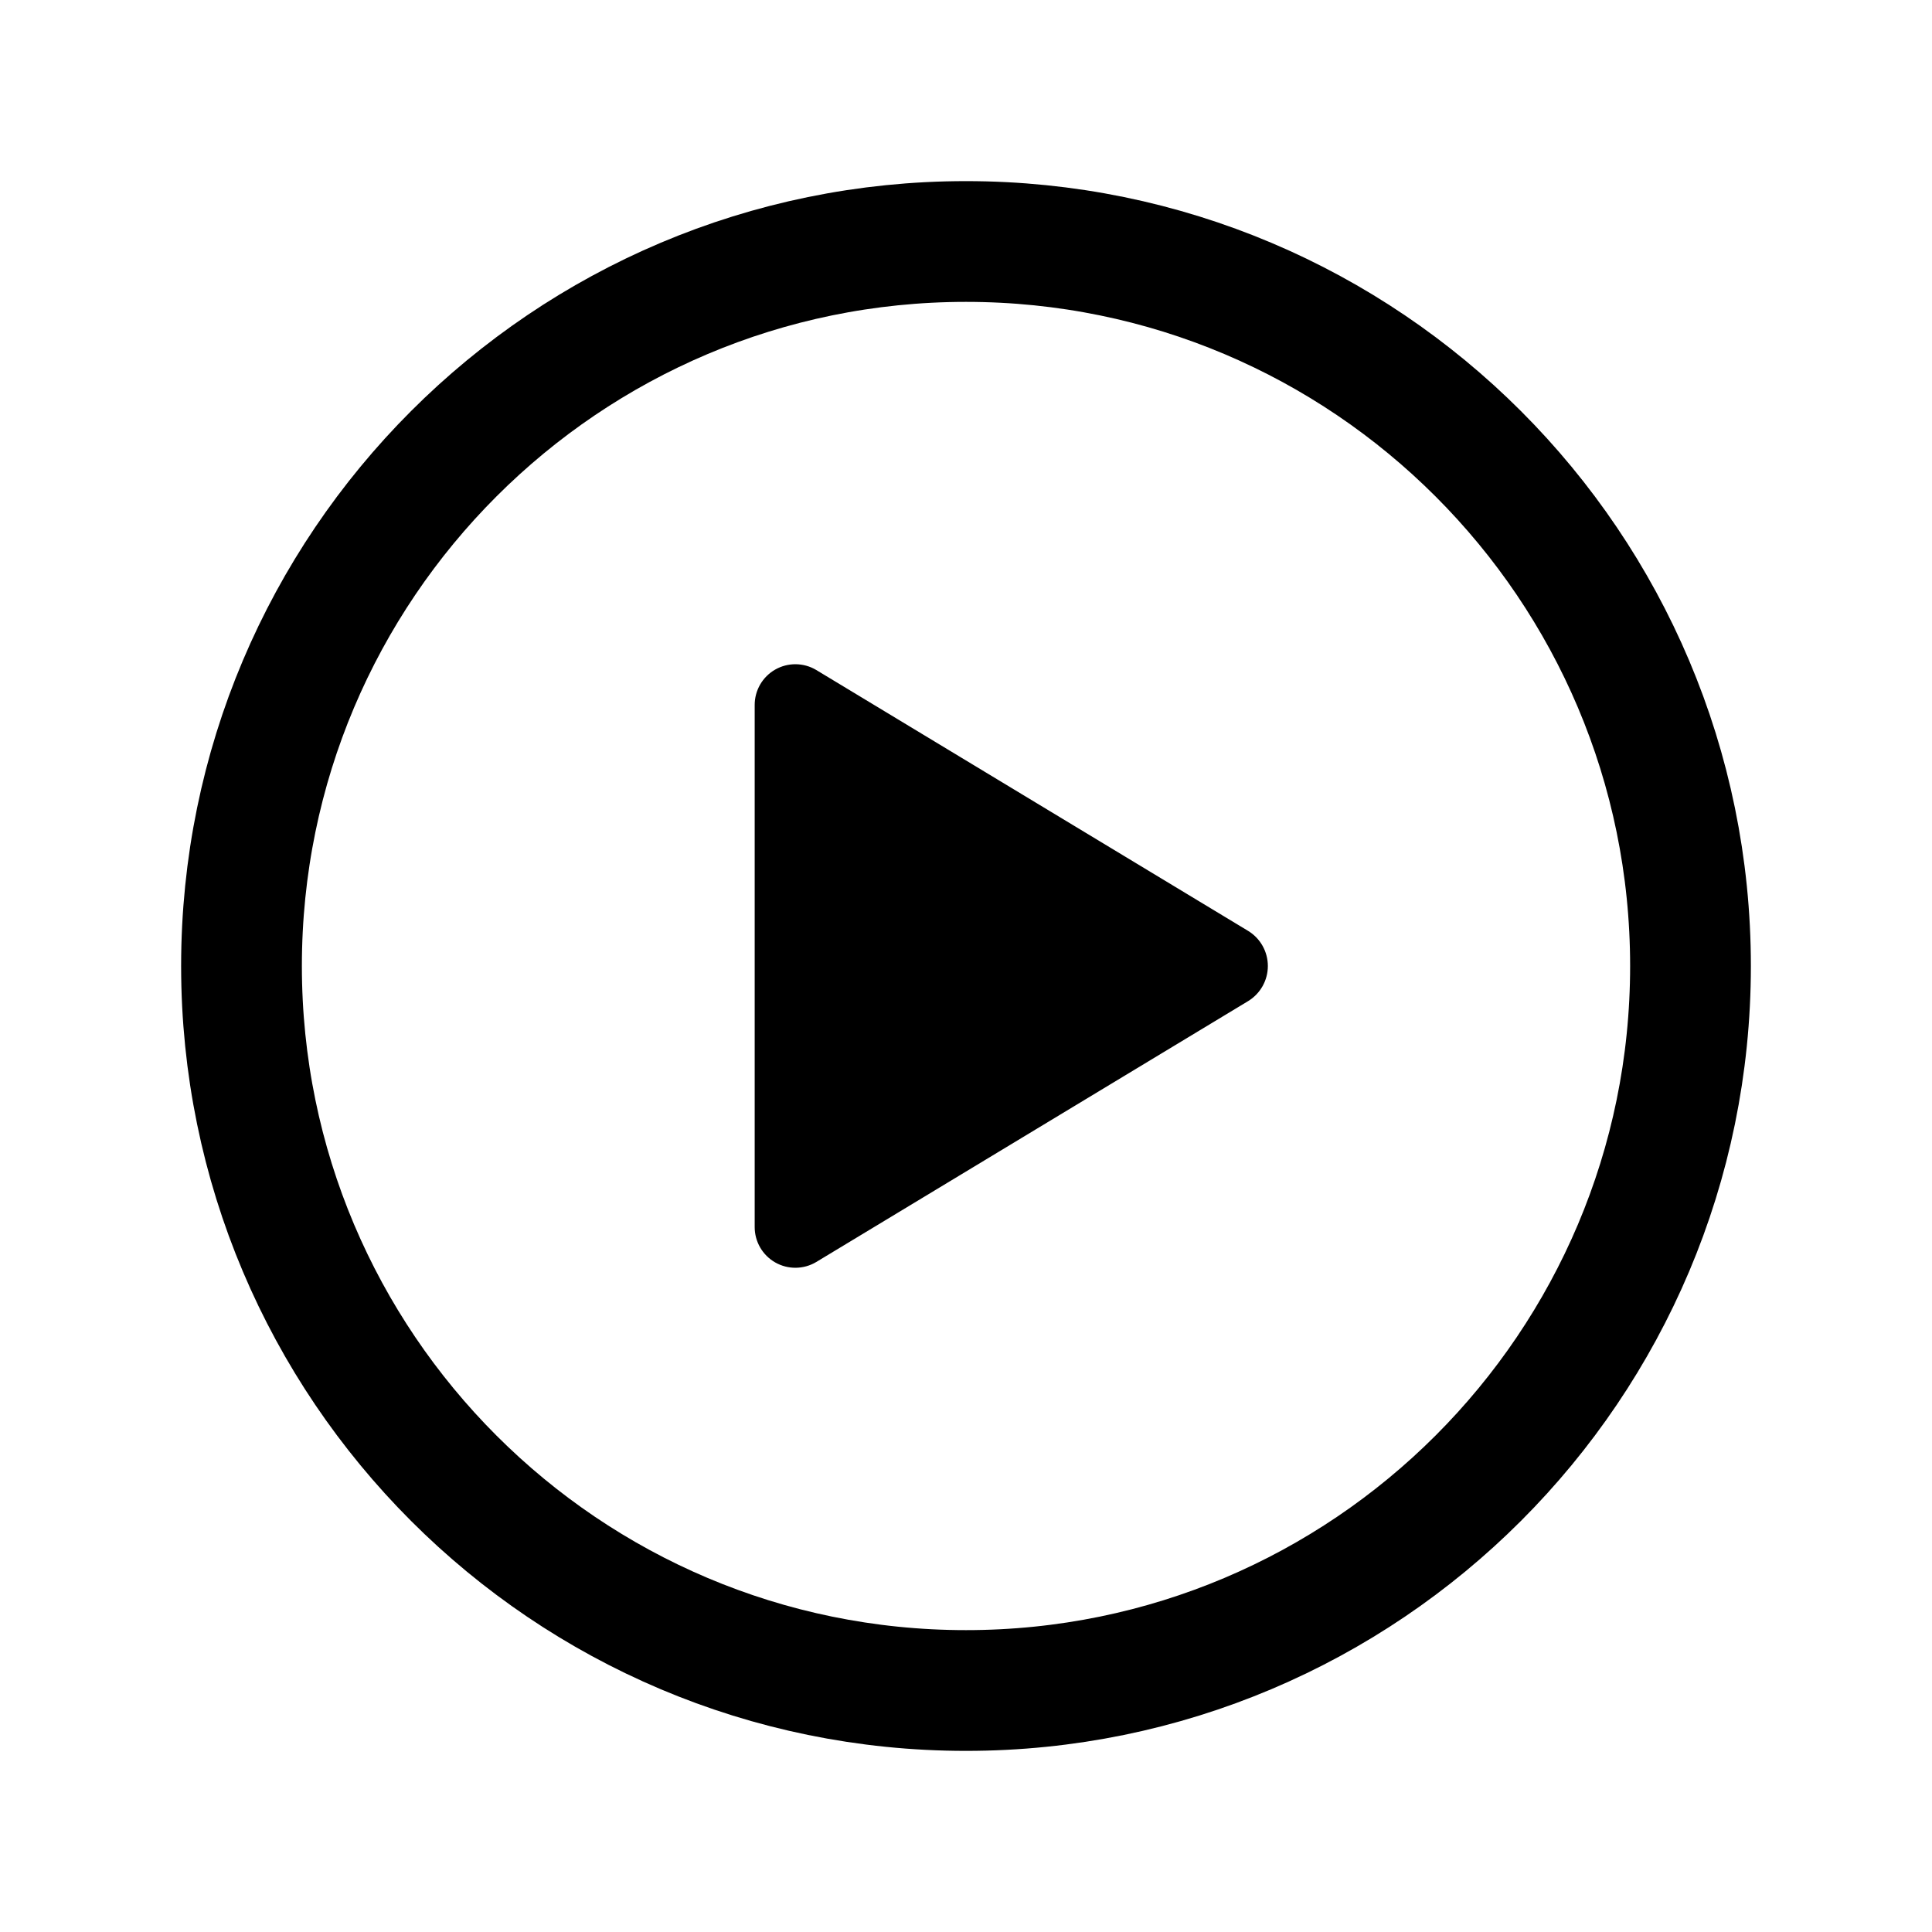
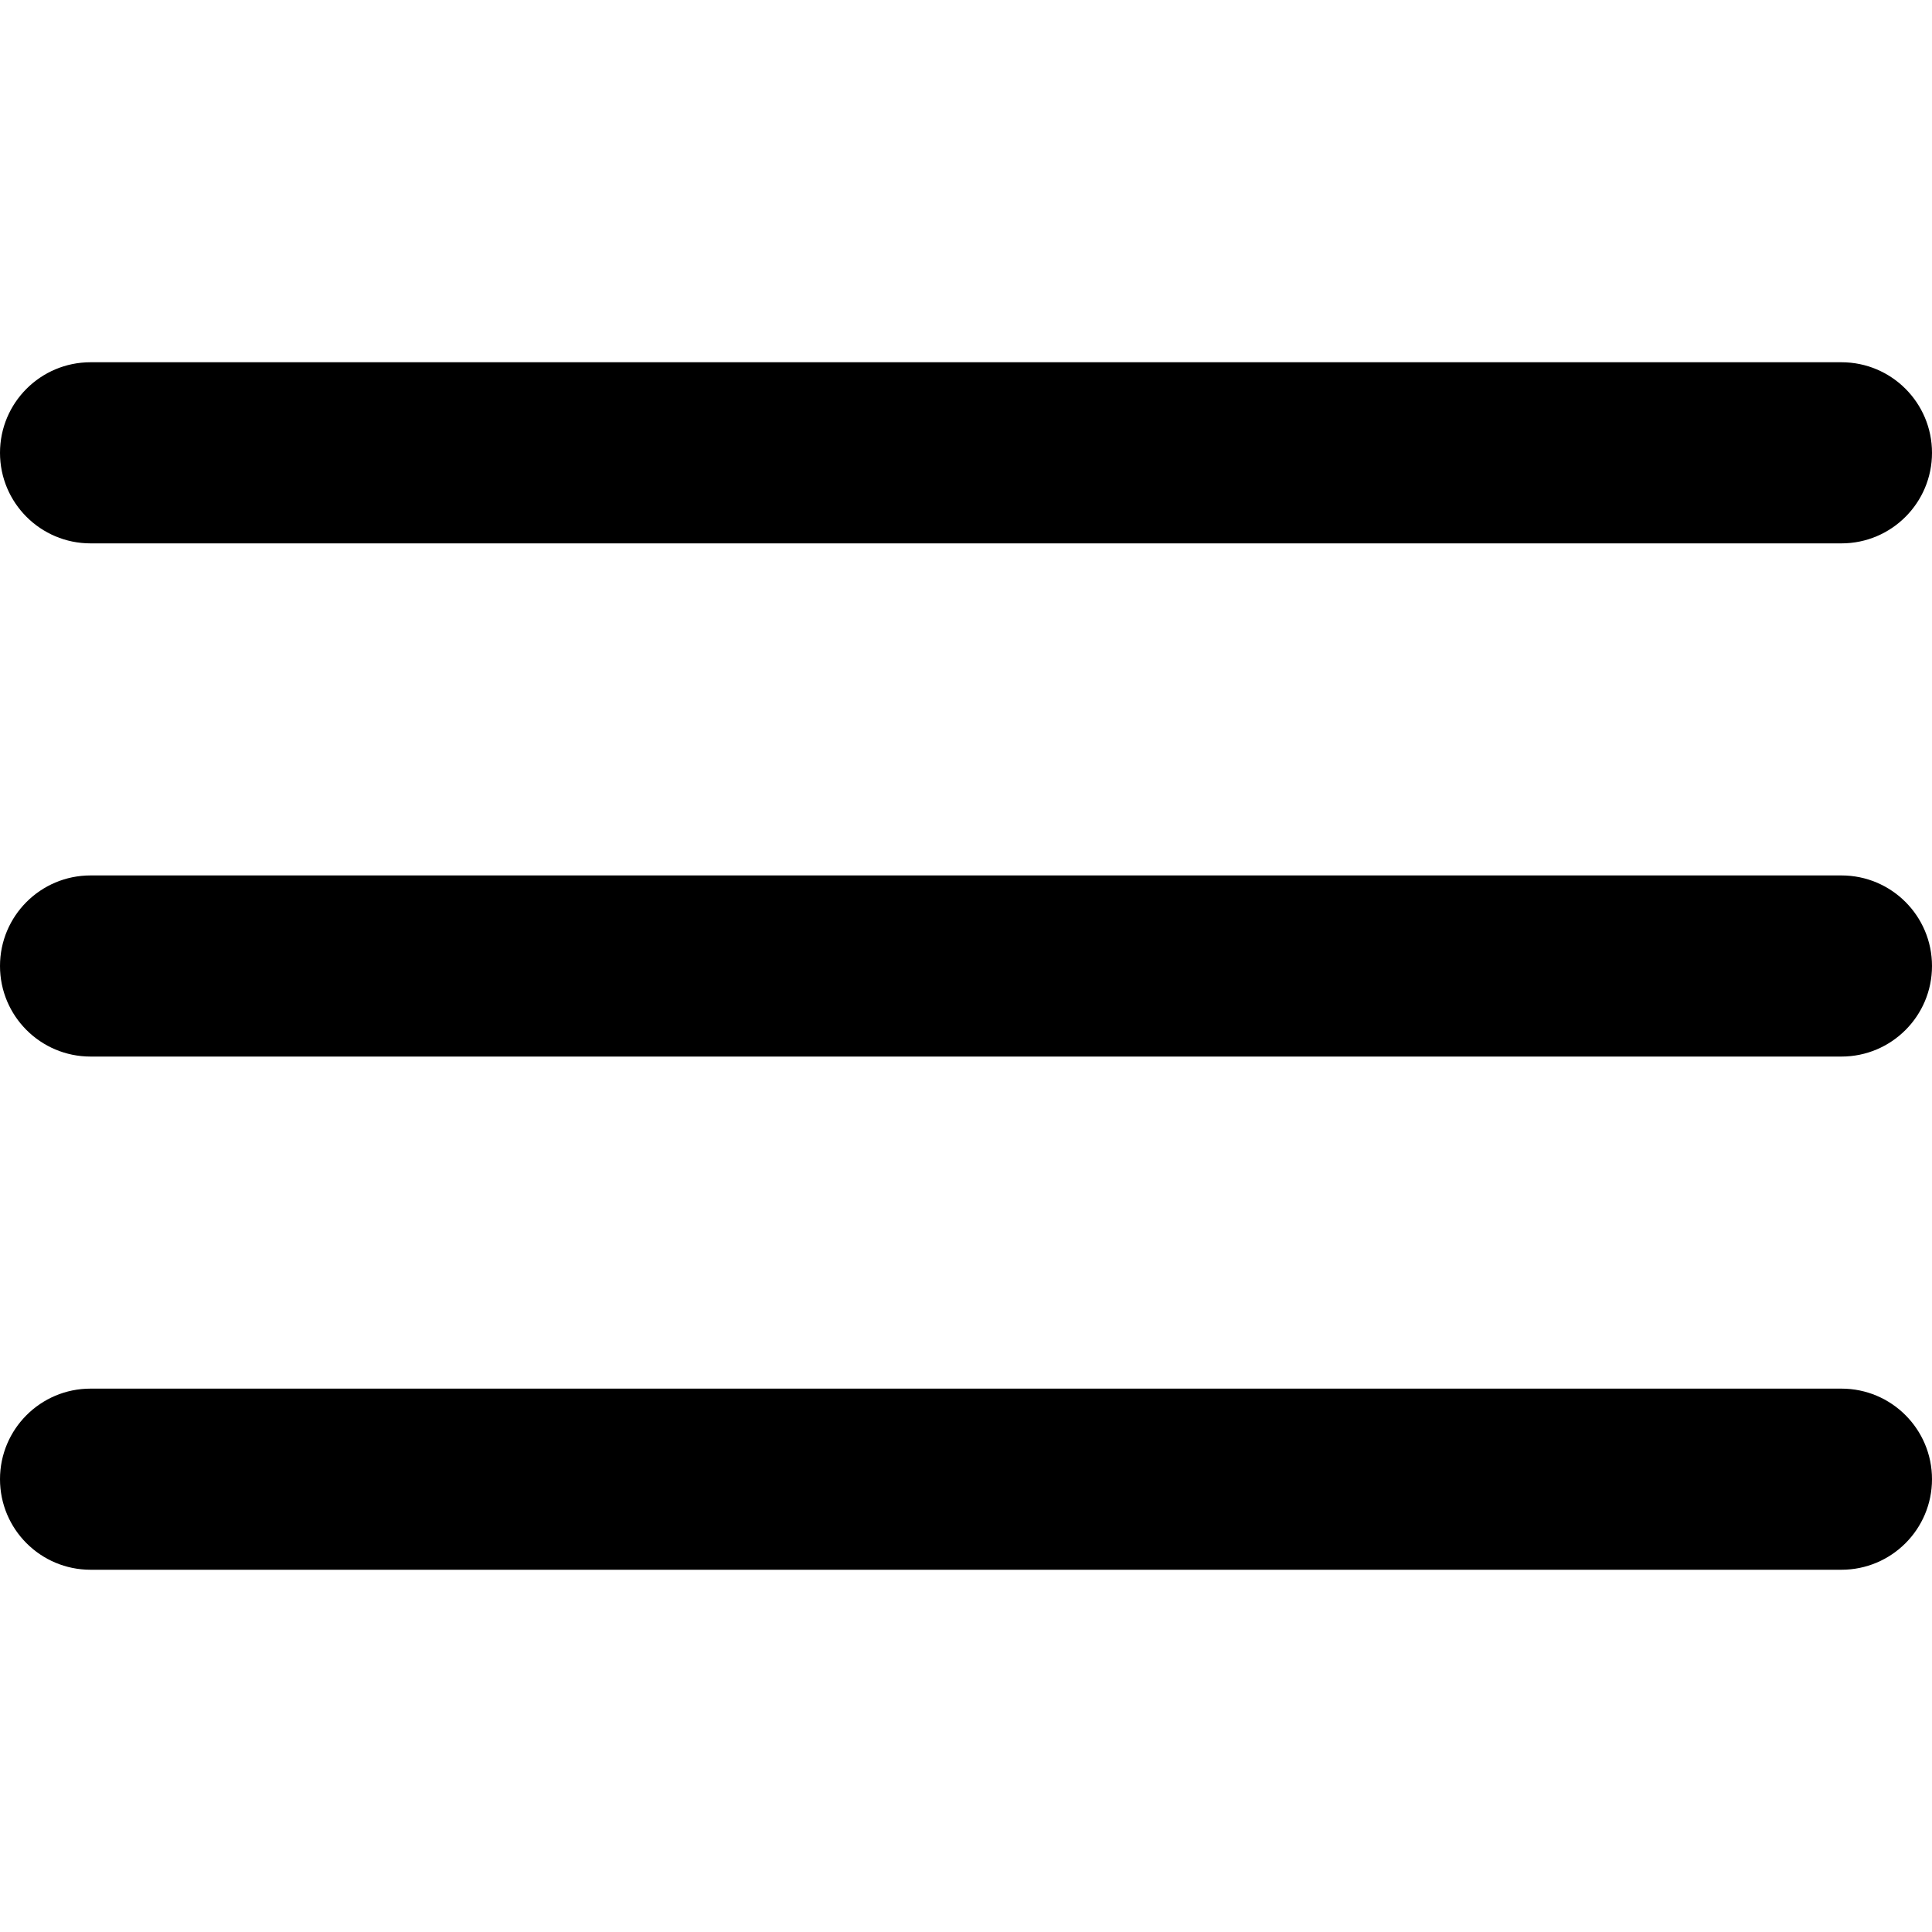
- <svg xmlns="http://www.w3.org/2000/svg" viewBox="0 0 512 512">
-   <path d="M448,256c0-106-86-192-192-192S64,150,64,256s86,192,192,192S448,362,448,256Z" style="fill:none;stroke:currentColor;stroke-miterlimit:10;stroke-width:32px" />
-   <path fill="currentColor" d="M216.32,334.44,330.77,265.3a10.89,10.89,0,0,0,0-18.6L216.32,177.56A10.78,10.78,0,0,0,200,186.87V325.13A10.78,10.78,0,0,0,216.32,334.44Z" />
+ <svg xmlns="http://www.w3.org/2000/svg" width="16" height="16" viewBox="0 0 16 16" fill="#000" data-v-52cd803a="">
+   <path fill-rule="evenodd" clip-rule="evenodd" d="M0 3.75A.75.75 0 0 1 .75 3h14.5a.75.75 0 0 1 0 1.5H.75A.75.75 0 0 1 0 3.75ZM0 8a.75.75 0 0 1 .75-.75h14.5a.75.75 0 0 1 0 1.5H.75A.75.75 0 0 1 0 8Zm.75 3.5a.75.75 0 0 0 0 1.5h14.5a.75.75 0 0 0 0-1.5H.75Z" />
</svg>
